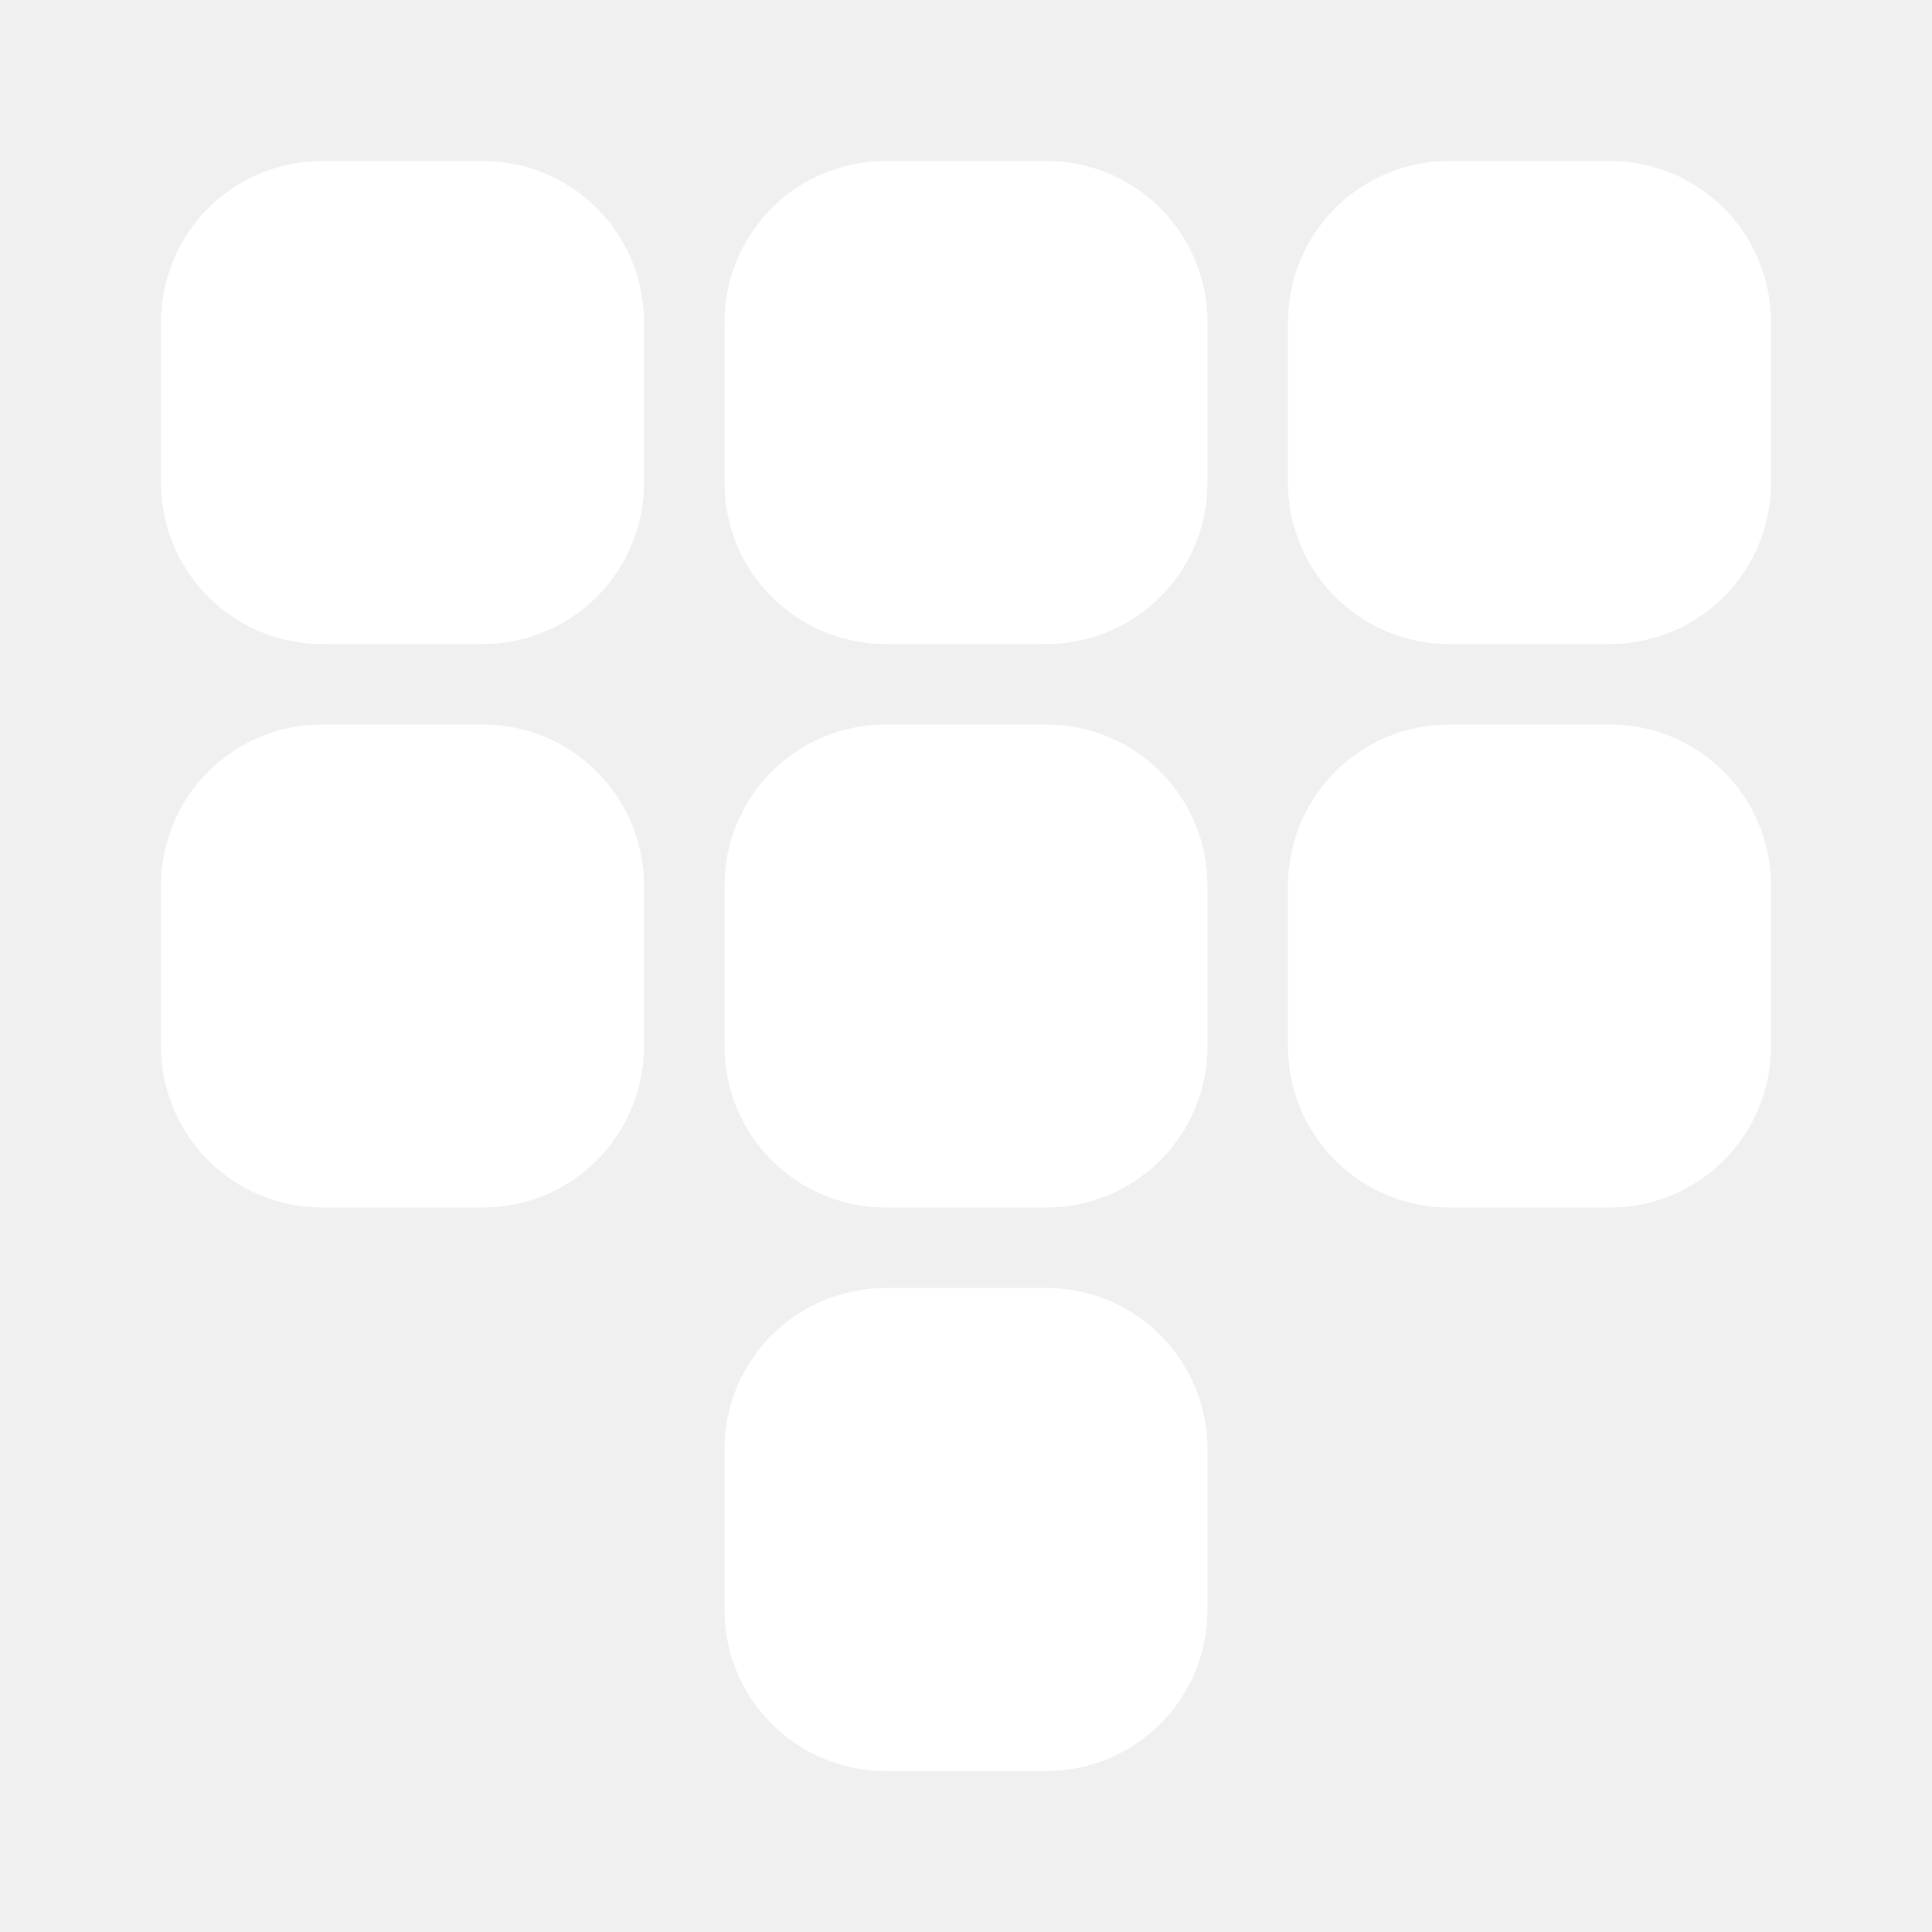
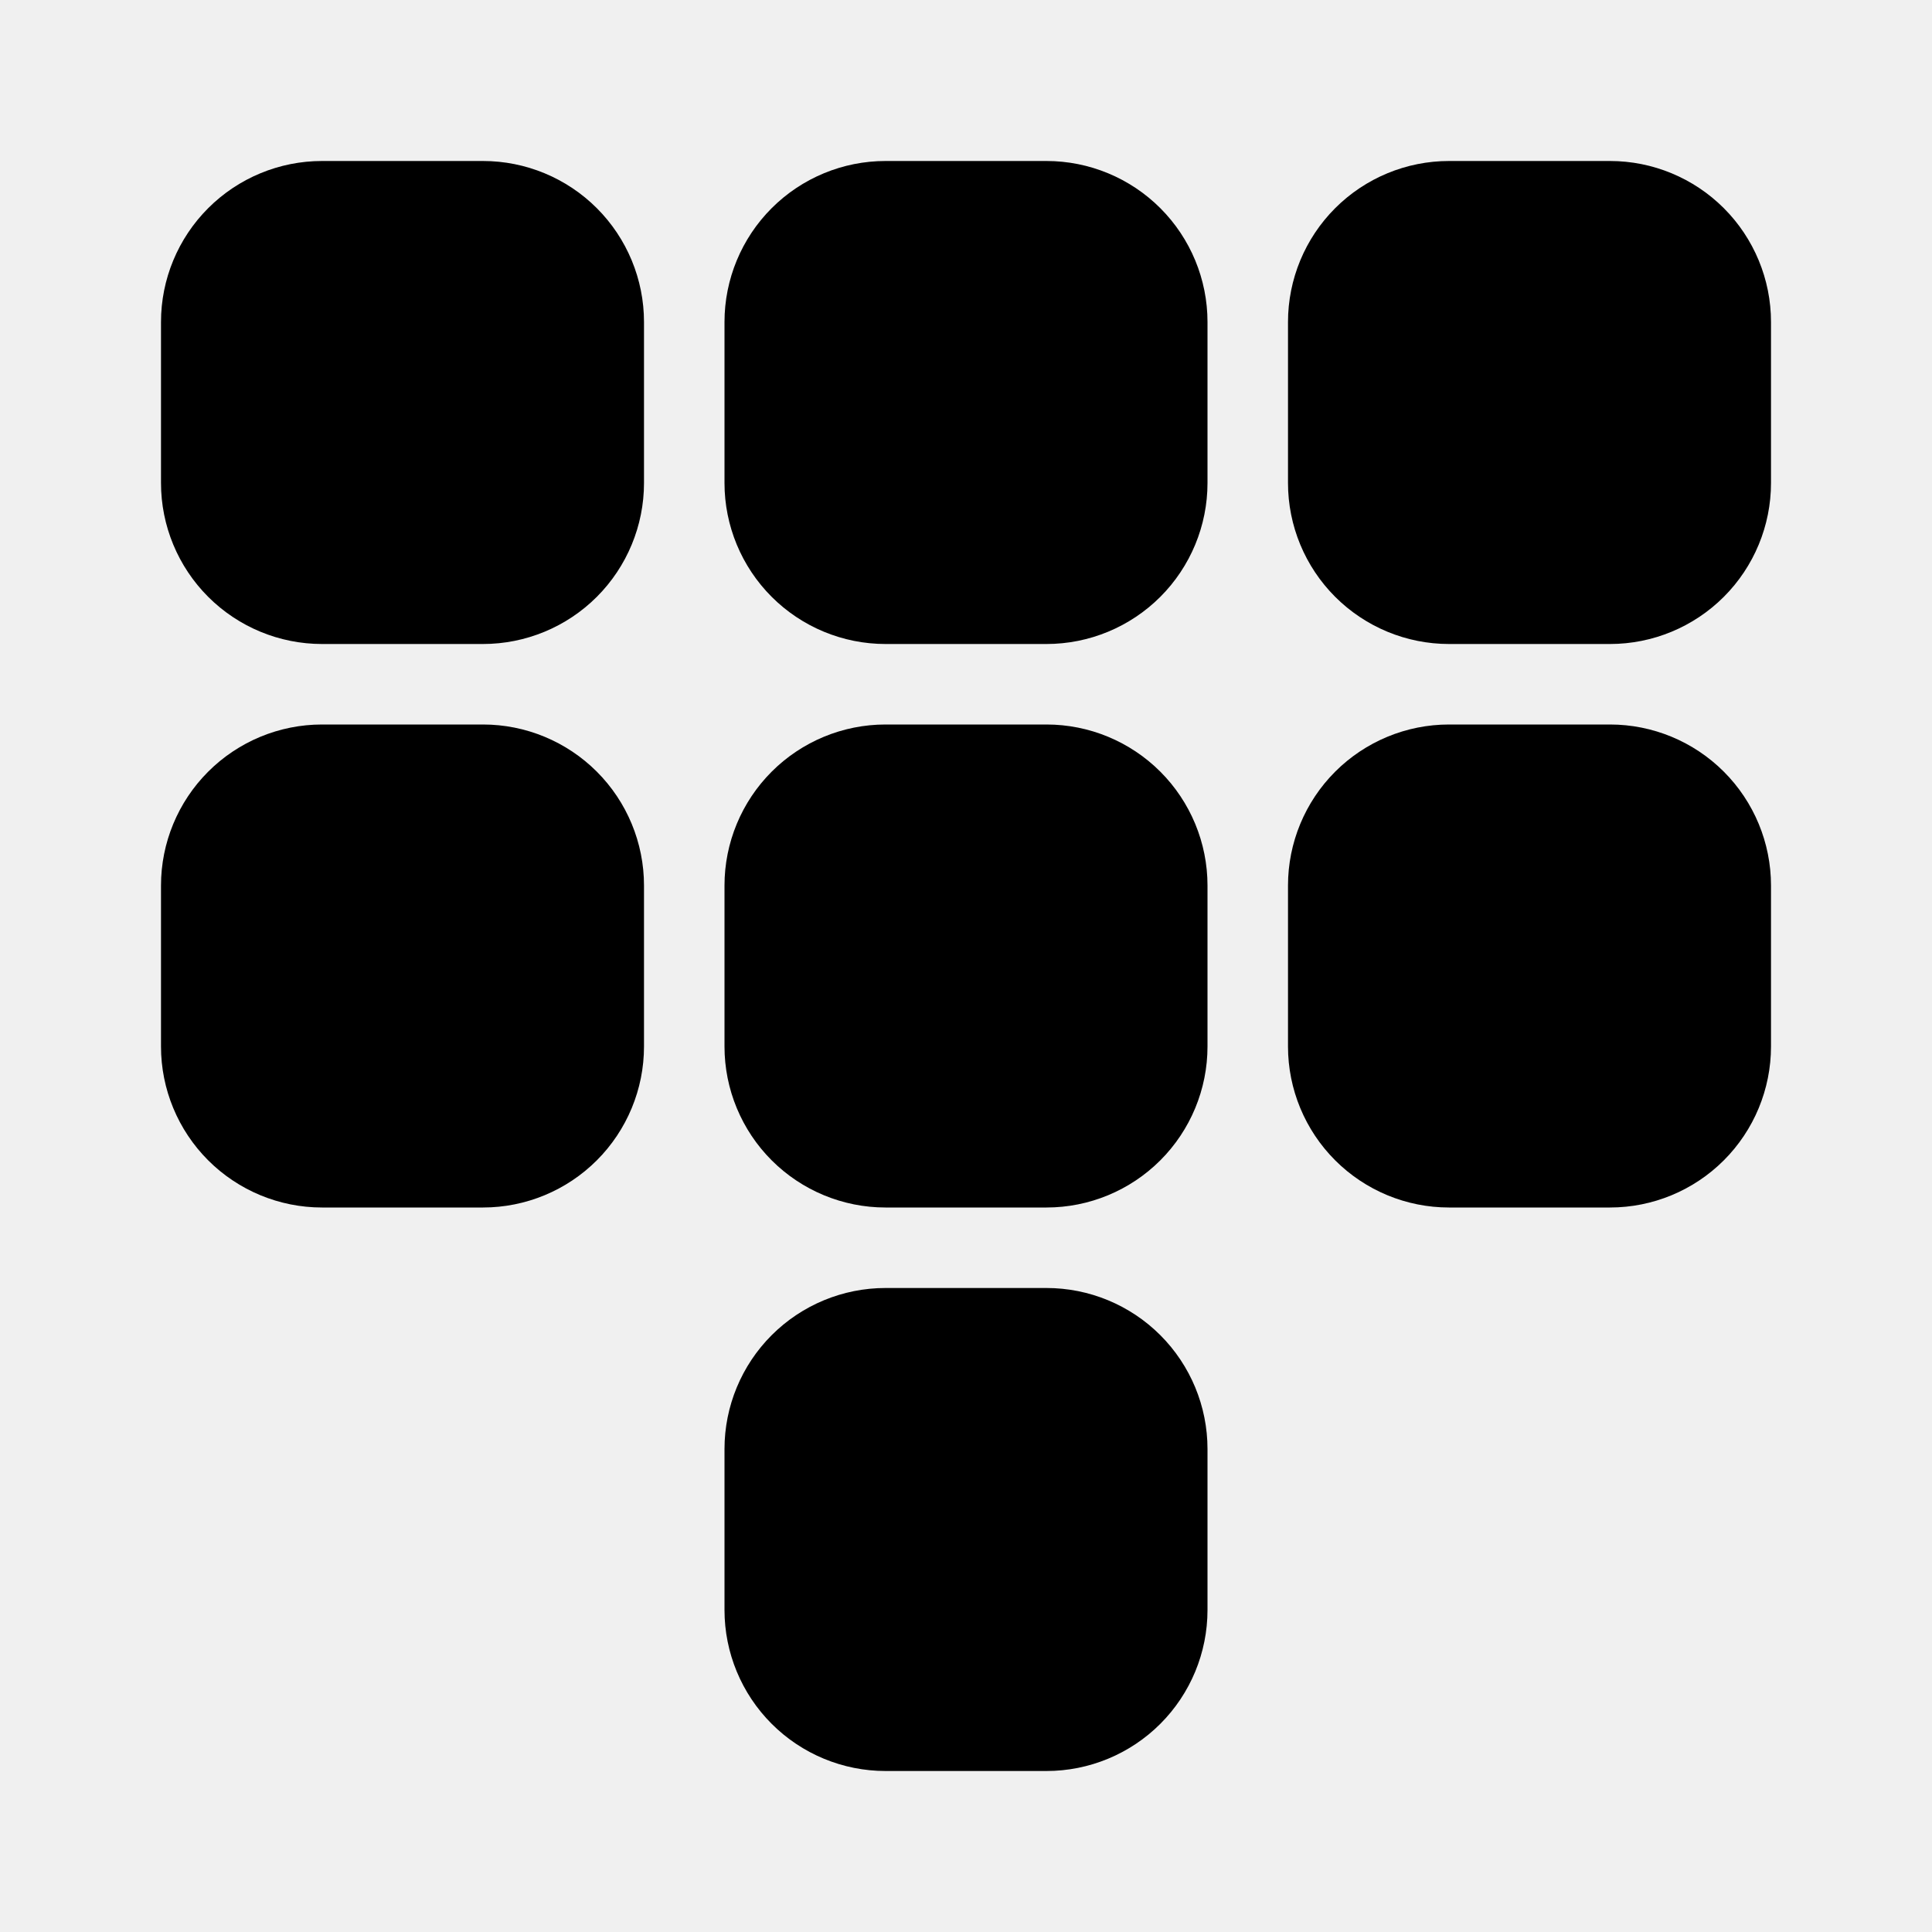
<svg xmlns="http://www.w3.org/2000/svg" width="24" height="24" viewBox="0 0 24 24" fill="none">
-   <g clip-path="url(#clip0_511_3)">
-     <mask id="mask0_511_3" style="mask-type:luminance" maskUnits="userSpaceOnUse" x="0" y="0" width="24" height="24">
-       <path d="M24 0H0V24H24V0Z" fill="white" />
-     </mask>
-     <g mask="url(#mask0_511_3)">
-       <mask id="mask1_511_3" style="mask-type:luminance" maskUnits="userSpaceOnUse" x="0" y="0" width="24" height="24">
-         <path d="M24 0H0V24H24V0Z" fill="white" />
-       </mask>
-       <g mask="url(#mask1_511_3)">
-         <mask id="mask2_511_3" style="mask-type:luminance" maskUnits="userSpaceOnUse" x="0" y="0" width="24" height="24">
-           <path d="M24 0H0V24H24V0Z" fill="white" />
-         </mask>
-         <g mask="url(#mask2_511_3)">
-           <mask id="mask3_511_3" style="mask-type:luminance" maskUnits="userSpaceOnUse" x="0" y="0" width="24" height="24">
-             <path d="M24 0H0V24H24V0Z" fill="white" />
-           </mask>
-           <g mask="url(#mask3_511_3)">
-             <mask id="mask4_511_3" style="mask-type:luminance" maskUnits="userSpaceOnUse" x="0" y="0" width="24" height="24">
-               <path d="M24 0H0V24H24V0Z" fill="white" />
-             </mask>
-             <g mask="url(#mask4_511_3)">
-               <mask id="mask5_511_3" style="mask-type:luminance" maskUnits="userSpaceOnUse" x="0" y="0" width="24" height="24">
-                 <path d="M24 0H0V24H24V0Z" fill="white" />
-               </mask>
-               <g mask="url(#mask5_511_3)">
-                 <mask id="mask6_511_3" style="mask-type:luminance" maskUnits="userSpaceOnUse" x="0" y="0" width="24" height="24">
-                   <path d="M24 0H0V24H24V0Z" fill="white" />
-                 </mask>
-                 <g mask="url(#mask6_511_3)">
-                   <mask id="mask7_511_3" style="mask-type:luminance" maskUnits="userSpaceOnUse" x="0" y="0" width="24" height="24">
-                     <path d="M24 0H0V24H24V0Z" fill="white" />
-                   </mask>
-                   <g mask="url(#mask7_511_3)">
-                     <path d="M6 2H4C3.47 2 2.961 2.211 2.586 2.586C2.211 2.961 2 3.47 2 4V6C2 6.53 2.211 7.039 2.586 7.414C2.961 7.789 3.47 8 4 8H6C6.53 8 7.039 7.789 7.414 7.414C7.789 7.039 8 6.53 8 6V4C8 3.47 7.789 2.961 7.414 2.586C7.039 2.211 6.53 2 6 2Z" fill="white" />
-                     <path d="M20 2H18C17.47 2 16.961 2.211 16.586 2.586C16.211 2.961 16 3.47 16 4V6C16 6.53 16.211 7.039 16.586 7.414C16.961 7.789 17.47 8 18 8H20C20.53 8 21.039 7.789 21.414 7.414C21.789 7.039 22 6.53 22 6V4C22 3.47 21.789 2.961 21.414 2.586C21.039 2.211 20.53 2 20 2Z" fill="white" />
-                     <path d="M13 2H11C10.47 2 9.961 2.211 9.586 2.586C9.211 2.961 9 3.47 9 4V6C9 6.53 9.211 7.039 9.586 7.414C9.961 7.789 10.47 8 11 8H13C13.53 8 14.039 7.789 14.414 7.414C14.789 7.039 15 6.53 15 6V4C15 3.47 14.789 2.961 14.414 2.586C14.039 2.211 13.53 2 13 2Z" fill="white" />
-                     <path d="M6 9H4C3.47 9 2.961 9.211 2.586 9.586C2.211 9.961 2 10.47 2 11V13C2 13.53 2.211 14.039 2.586 14.414C2.961 14.789 3.47 15 4 15H6C6.53 15 7.039 14.789 7.414 14.414C7.789 14.039 8 13.53 8 13V11C8 10.47 7.789 9.961 7.414 9.586C7.039 9.211 6.53 9 6 9Z" fill="white" />
-                     <path d="M20 9H18C17.47 9 16.961 9.211 16.586 9.586C16.211 9.961 16 10.47 16 11V13C16 13.53 16.211 14.039 16.586 14.414C16.961 14.789 17.47 15 18 15H20C20.53 15 21.039 14.789 21.414 14.414C21.789 14.039 22 13.53 22 13V11C22 10.47 21.789 9.961 21.414 9.586C21.039 9.211 20.53 9 20 9Z" fill="white" />
-                     <path d="M13 9H11C10.47 9 9.961 9.211 9.586 9.586C9.211 9.961 9 10.47 9 11V13C9 13.53 9.211 14.039 9.586 14.414C9.961 14.789 10.47 15 11 15H13C13.53 15 14.039 14.789 14.414 14.414C14.789 14.039 15 13.53 15 13V11C15 10.47 14.789 9.961 14.414 9.586C14.039 9.211 13.53 9 13 9Z" fill="white" />
-                     <path d="M13 16H11C10.47 16 9.961 16.211 9.586 16.586C9.211 16.961 9 17.47 9 18V20C9 20.53 9.211 21.039 9.586 21.414C9.961 21.789 10.47 22 11 22H13C13.53 22 14.039 21.789 14.414 21.414C14.789 21.039 15 20.53 15 20V18C15 17.47 14.789 16.961 14.414 16.586C14.039 16.211 13.53 16 13 16Z" fill="white" />
-                   </g>
-                 </g>
-               </g>
-             </g>
-           </g>
-         </g>
-       </g>
-     </g>
+   <g clip-path="url(#clip0_48_134)">
+     <path d="M6 2H4C3.47 2 2.961 2.211 2.586 2.586C2.211 2.961 2 3.47 2 4V6C2 6.53 2.211 7.039 2.586 7.414C2.961 7.789 3.47 8 4 8H6C6.53 8 7.039 7.789 7.414 7.414C7.789 7.039 8 6.53 8 6V4C8 3.47 7.789 2.961 7.414 2.586C7.039 2.211 6.53 2 6 2Z" fill="#000000" />
+     <path d="M20 2H18C17.47 2 16.961 2.211 16.586 2.586C16.211 2.961 16 3.47 16 4V6C16 6.53 16.211 7.039 16.586 7.414C16.961 7.789 17.47 8 18 8H20C20.53 8 21.039 7.789 21.414 7.414C21.789 7.039 22 6.53 22 6V4C22 3.47 21.789 2.961 21.414 2.586C21.039 2.211 20.53 2 20 2Z" fill="#000000" />
+     <path d="M13 2H11C10.47 2 9.961 2.211 9.586 2.586C9.211 2.961 9 3.47 9 4V6C9 6.53 9.211 7.039 9.586 7.414C9.961 7.789 10.47 8 11 8H13C13.53 8 14.039 7.789 14.414 7.414C14.789 7.039 15 6.53 15 6V4C15 3.47 14.789 2.961 14.414 2.586C14.039 2.211 13.53 2 13 2Z" fill="#000000" />
+     <path d="M6 9H4C3.47 9 2.961 9.211 2.586 9.586C2.211 9.961 2 10.47 2 11V13C2 13.53 2.211 14.039 2.586 14.414C2.961 14.789 3.47 15 4 15H6C6.53 15 7.039 14.789 7.414 14.414C7.789 14.039 8 13.53 8 13V11C8 10.47 7.789 9.961 7.414 9.586C7.039 9.211 6.53 9 6 9Z" fill="#000000" />
+     <path d="M20 9H18C17.47 9 16.961 9.211 16.586 9.586C16.211 9.961 16 10.47 16 11V13C16 13.53 16.211 14.039 16.586 14.414C16.961 14.789 17.47 15 18 15H20C20.53 15 21.039 14.789 21.414 14.414C21.789 14.039 22 13.53 22 13V11C22 10.47 21.789 9.961 21.414 9.586C21.039 9.211 20.53 9 20 9Z" fill="#000000" />
+     <path d="M13 9H11C10.47 9 9.961 9.211 9.586 9.586C9.211 9.961 9 10.47 9 11V13C9 13.53 9.211 14.039 9.586 14.414C9.961 14.789 10.47 15 11 15H13C13.53 15 14.039 14.789 14.414 14.414C14.789 14.039 15 13.53 15 13V11C15 10.47 14.789 9.961 14.414 9.586C14.039 9.211 13.53 9 13 9Z" fill="#000000" />
+     <path d="M13 16H11C10.47 16 9.961 16.211 9.586 16.586C9.211 16.961 9 17.47 9 18V20C9 20.53 9.211 21.039 9.586 21.414C9.961 21.789 10.47 22 11 22H13C13.53 22 14.039 21.789 14.414 21.414C14.789 21.039 15 20.53 15 20V18C15 17.47 14.789 16.961 14.414 16.586C14.039 16.211 13.53 16 13 16Z" fill="#000000" />
  </g>
  <defs>
-     <clipPath id="clip0_511_3">
-       <rect width="24" height="24" fill="white" />
+     <clipPath id="clip0_48_134">
+       <rect width="24" height="24" fill="#000000" />
    </clipPath>
  </defs>
</svg>
